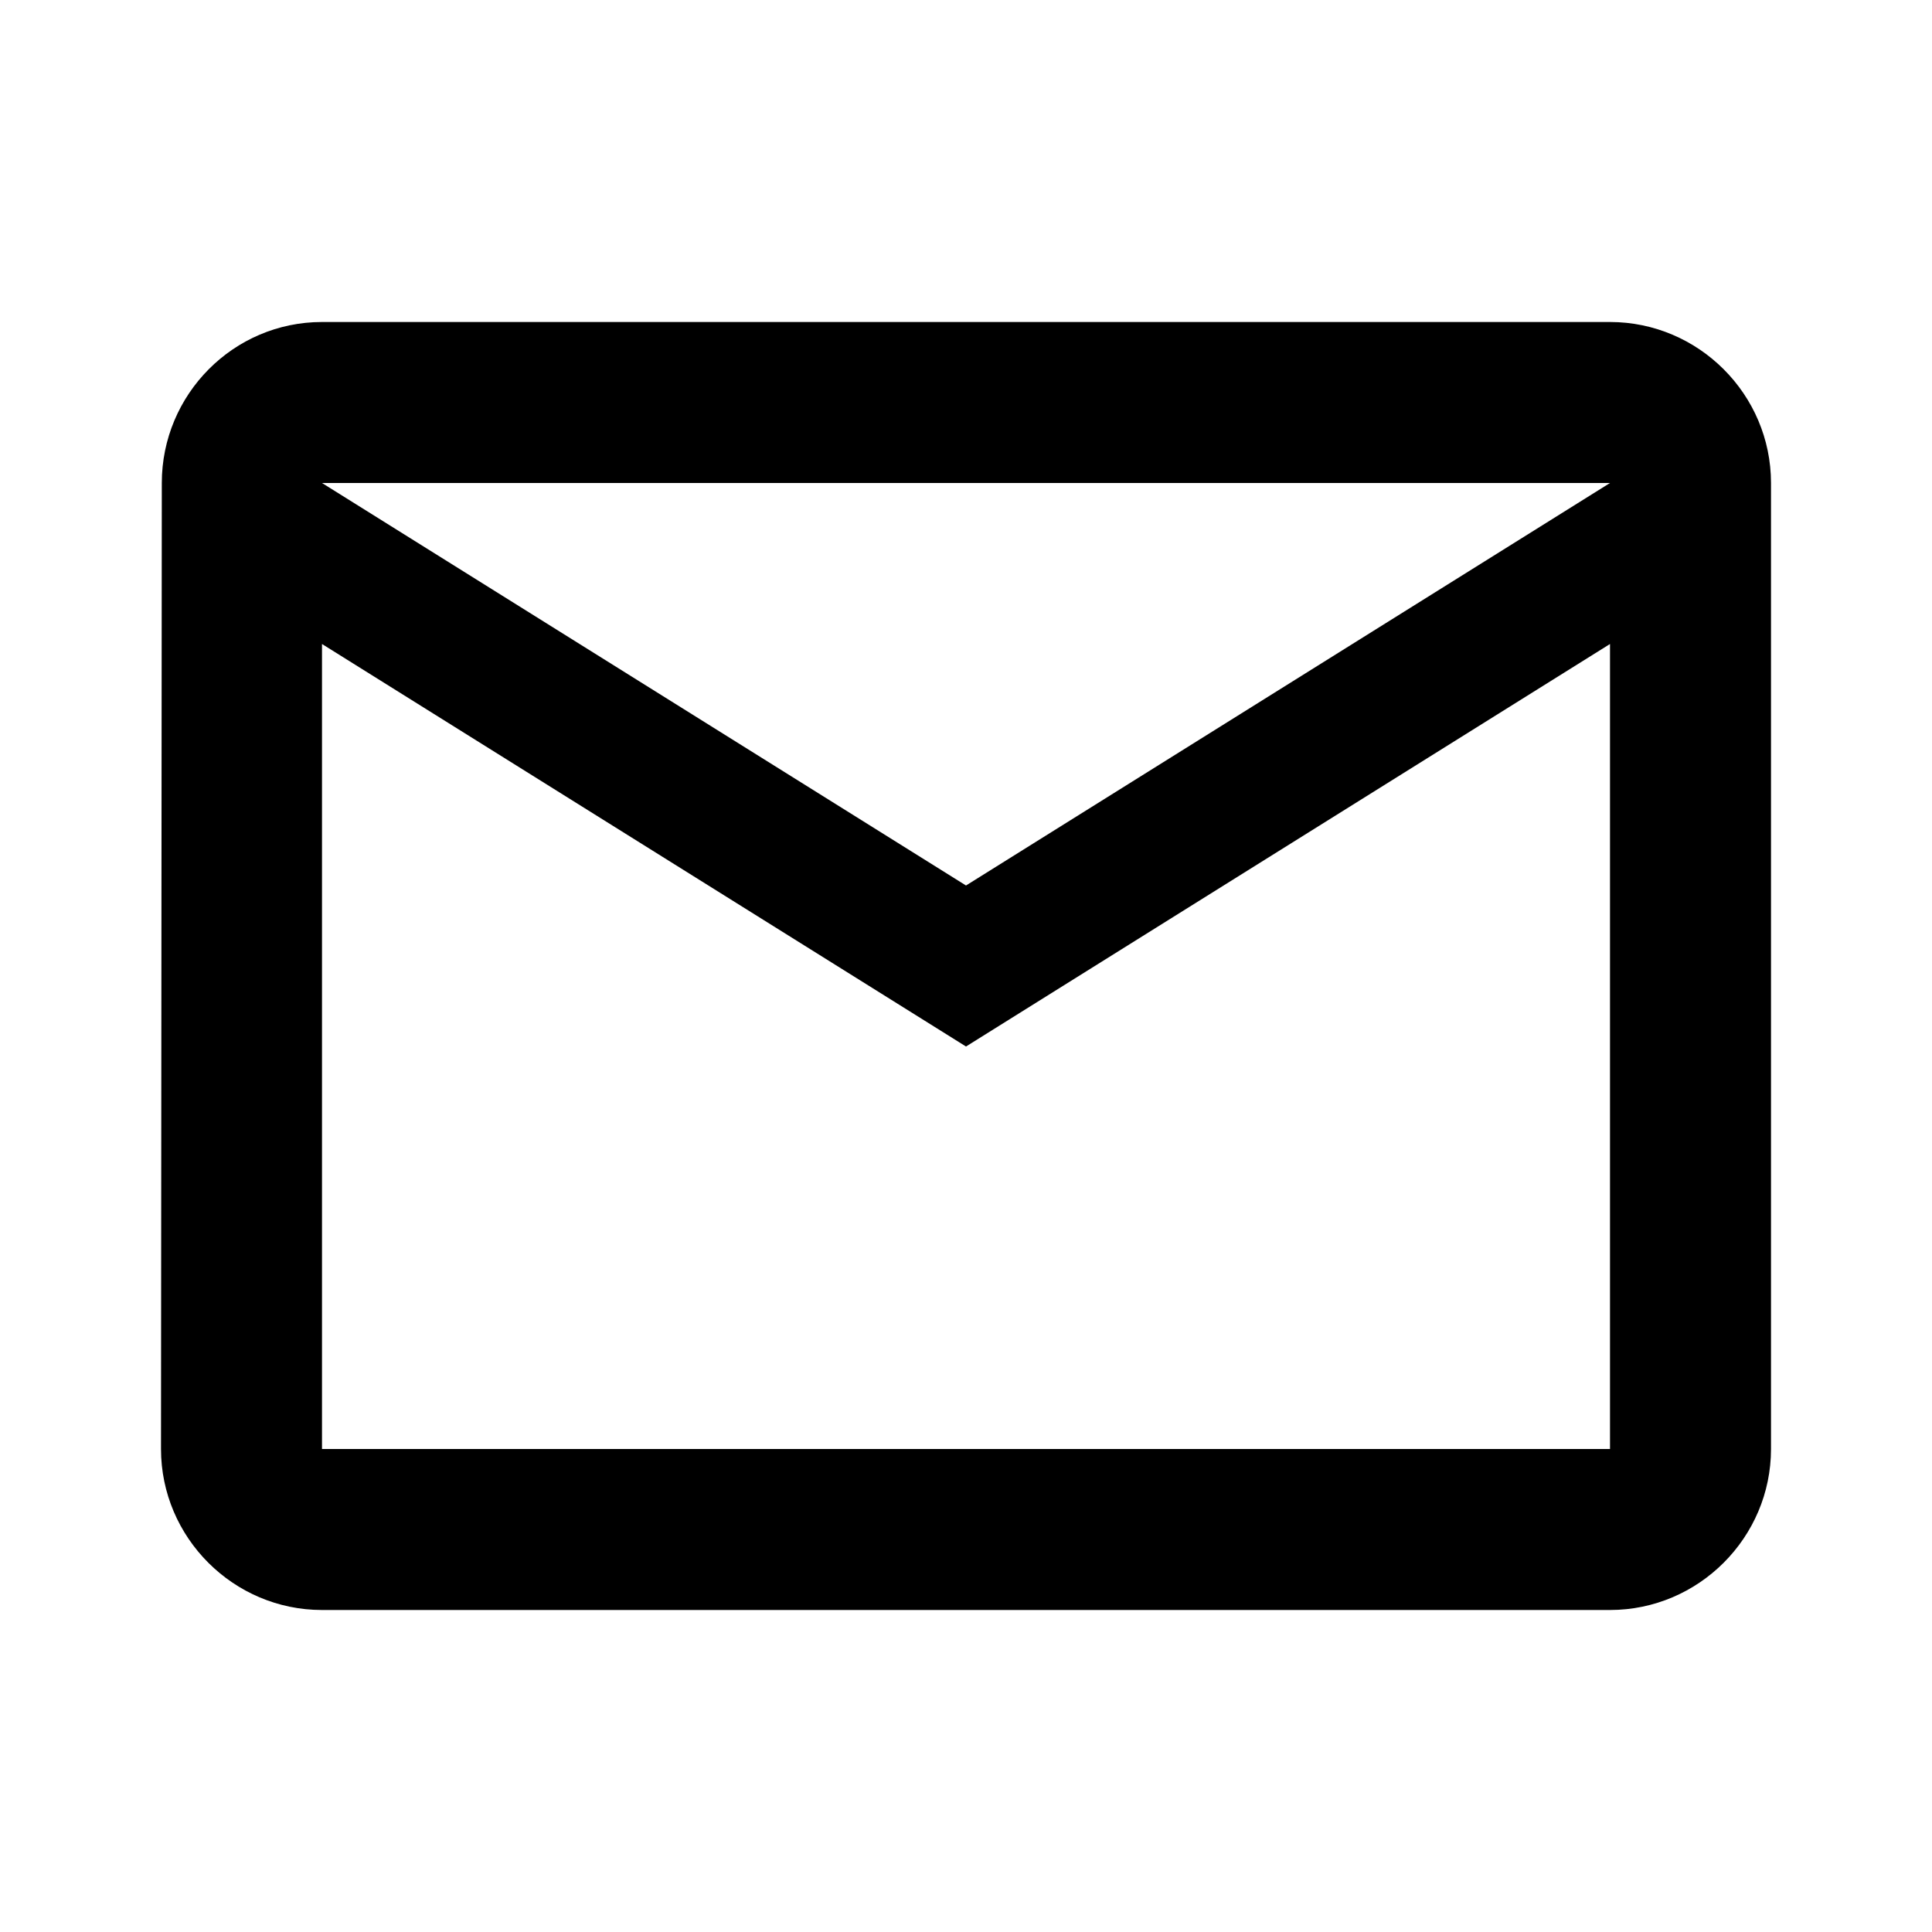
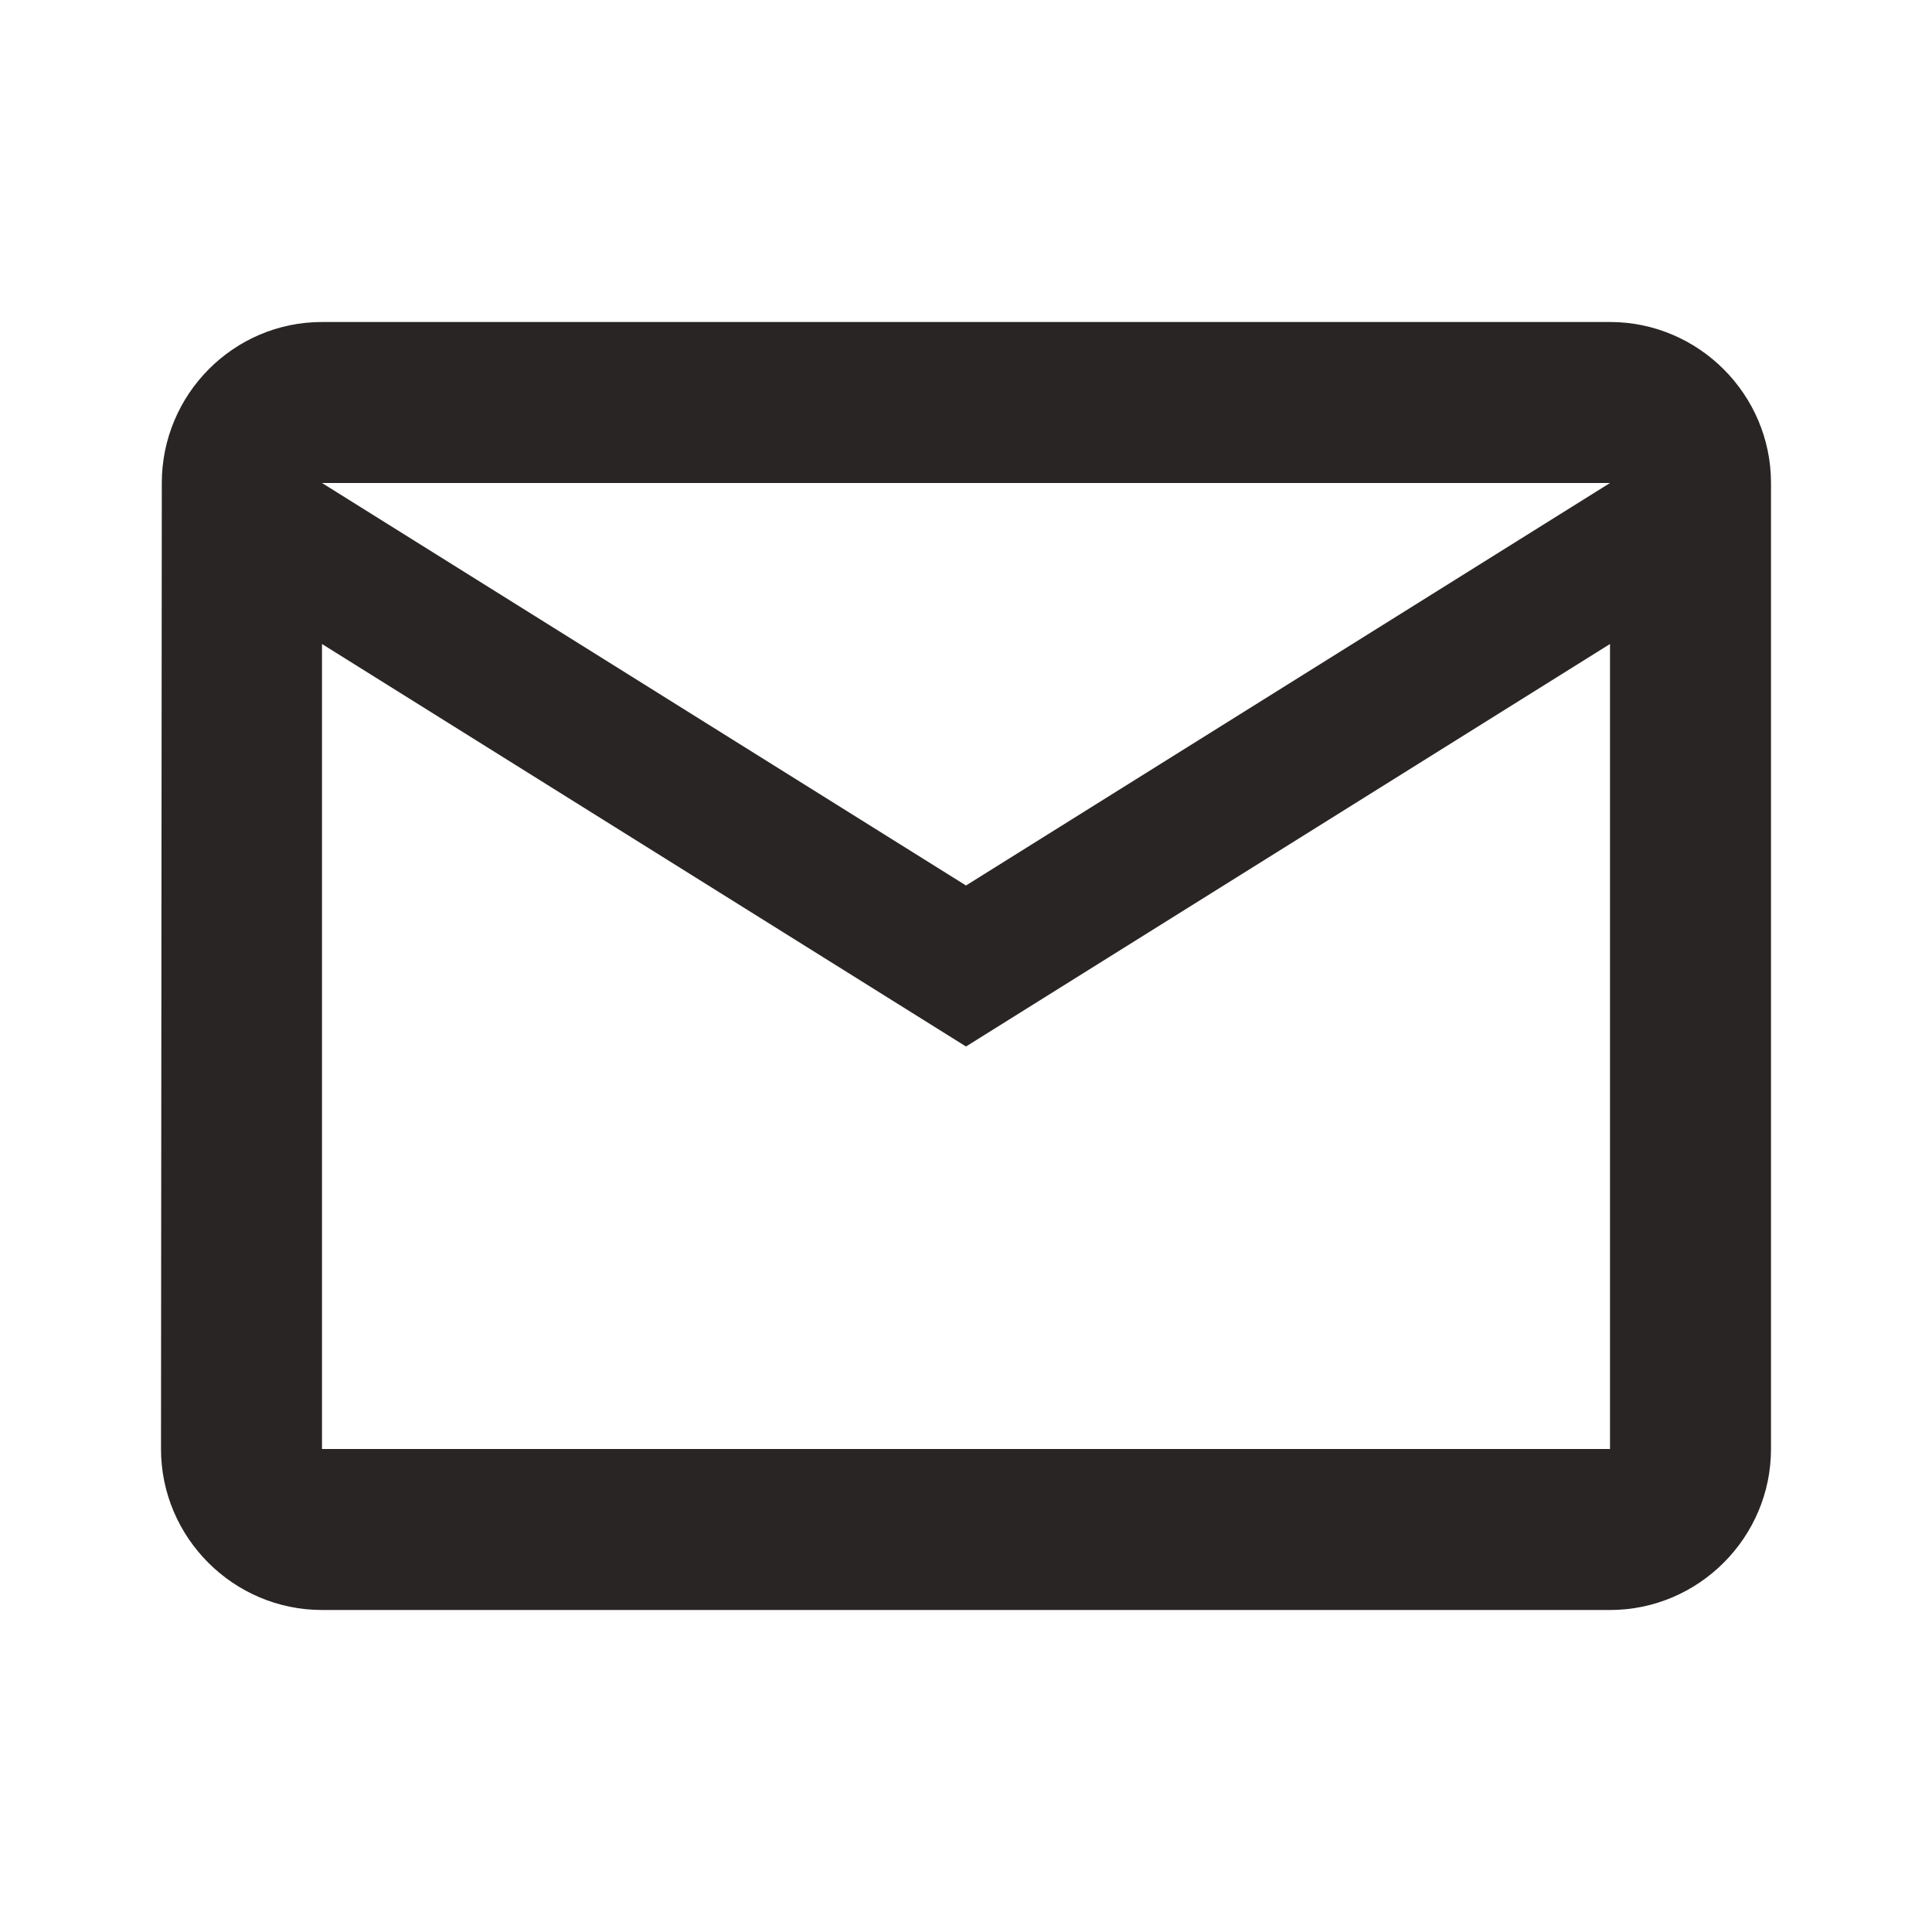
<svg xmlns="http://www.w3.org/2000/svg" height="24" viewBox="0 0 24 24" width="24">
  <path d="M0 0h24v24H0z" fill="none" />
-   <path d="M20 4H4c-1.1 0-1.99.9-1.99 2L2 18c0 1.1.9 2 2 2h16c1.1 0 2-.9 2-2V6c0-1.1-.9-2-2-2zm0 14H4V8l8 5 8-5v10zm-8-7L4 6h16l-8 5z" />
+   <path fill="#292524" d="M20 4H4c-1.1 0-1.99.9-1.99 2L2 18c0 1.1.9 2 2 2h16c1.1 0 2-.9 2-2V6c0-1.1-.9-2-2-2zm0 14H4V8l8 5 8-5v10zm-8-7L4 6h16l-8 5z" />
</svg>
